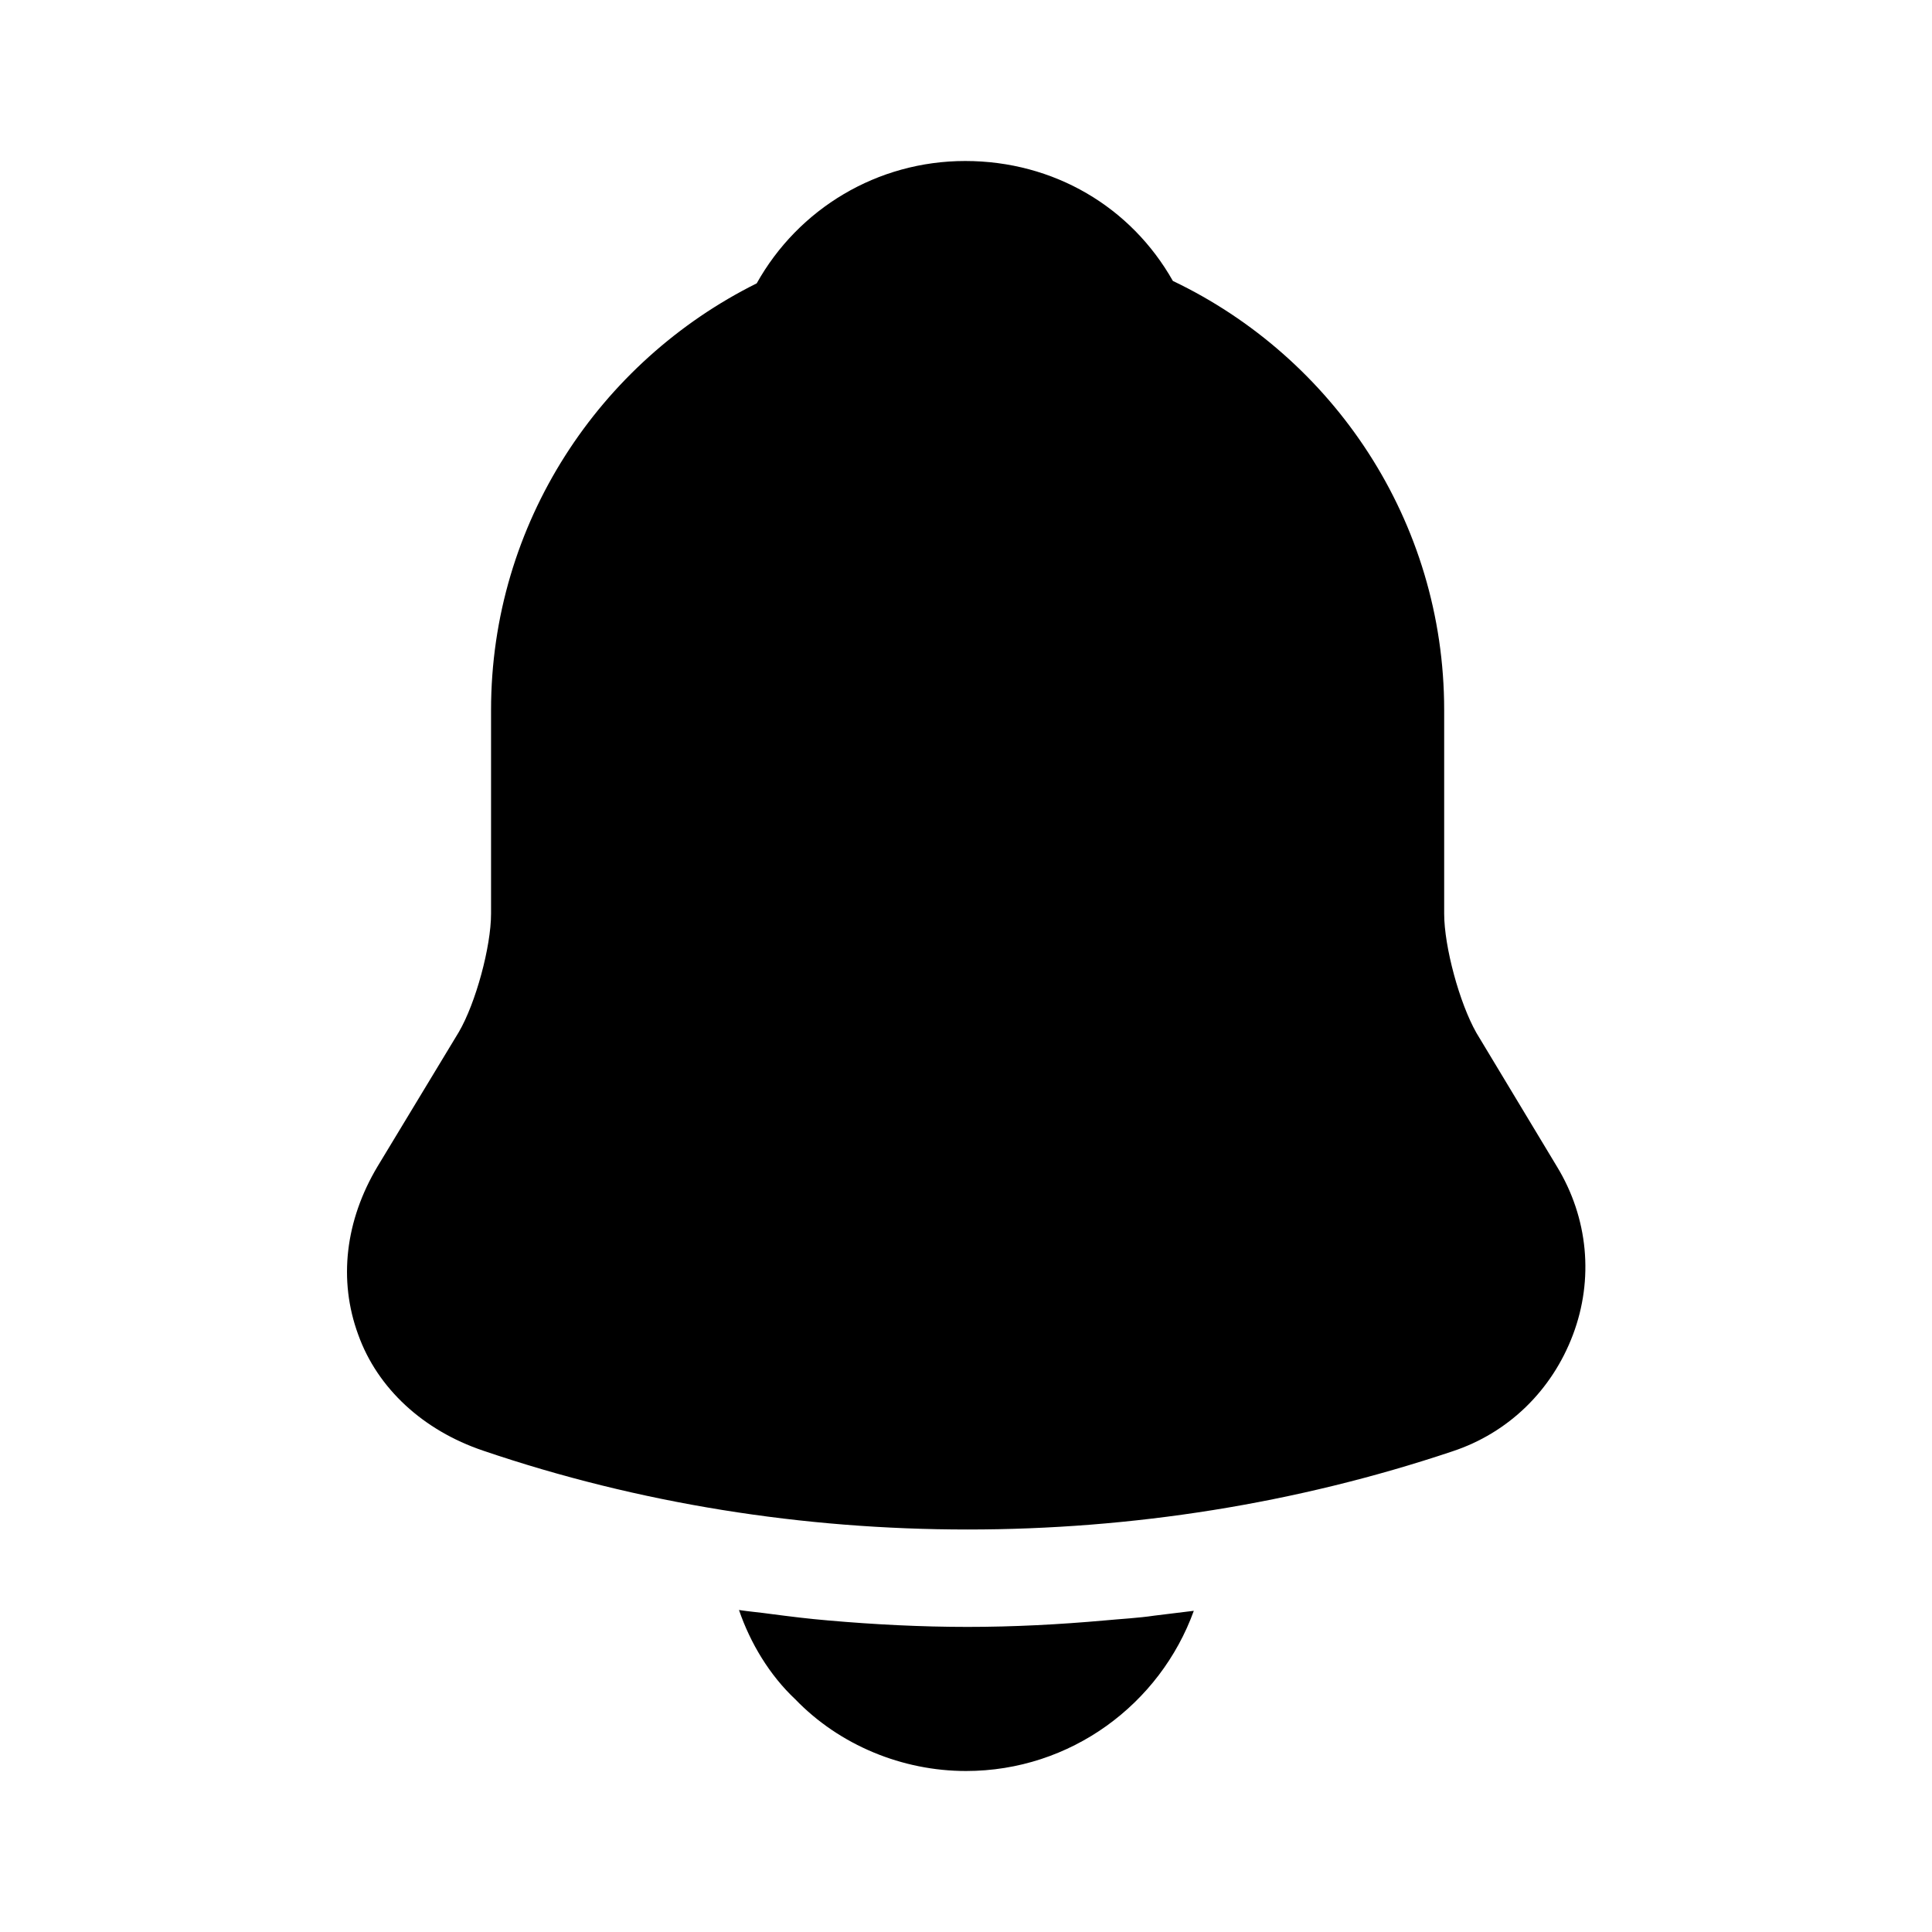
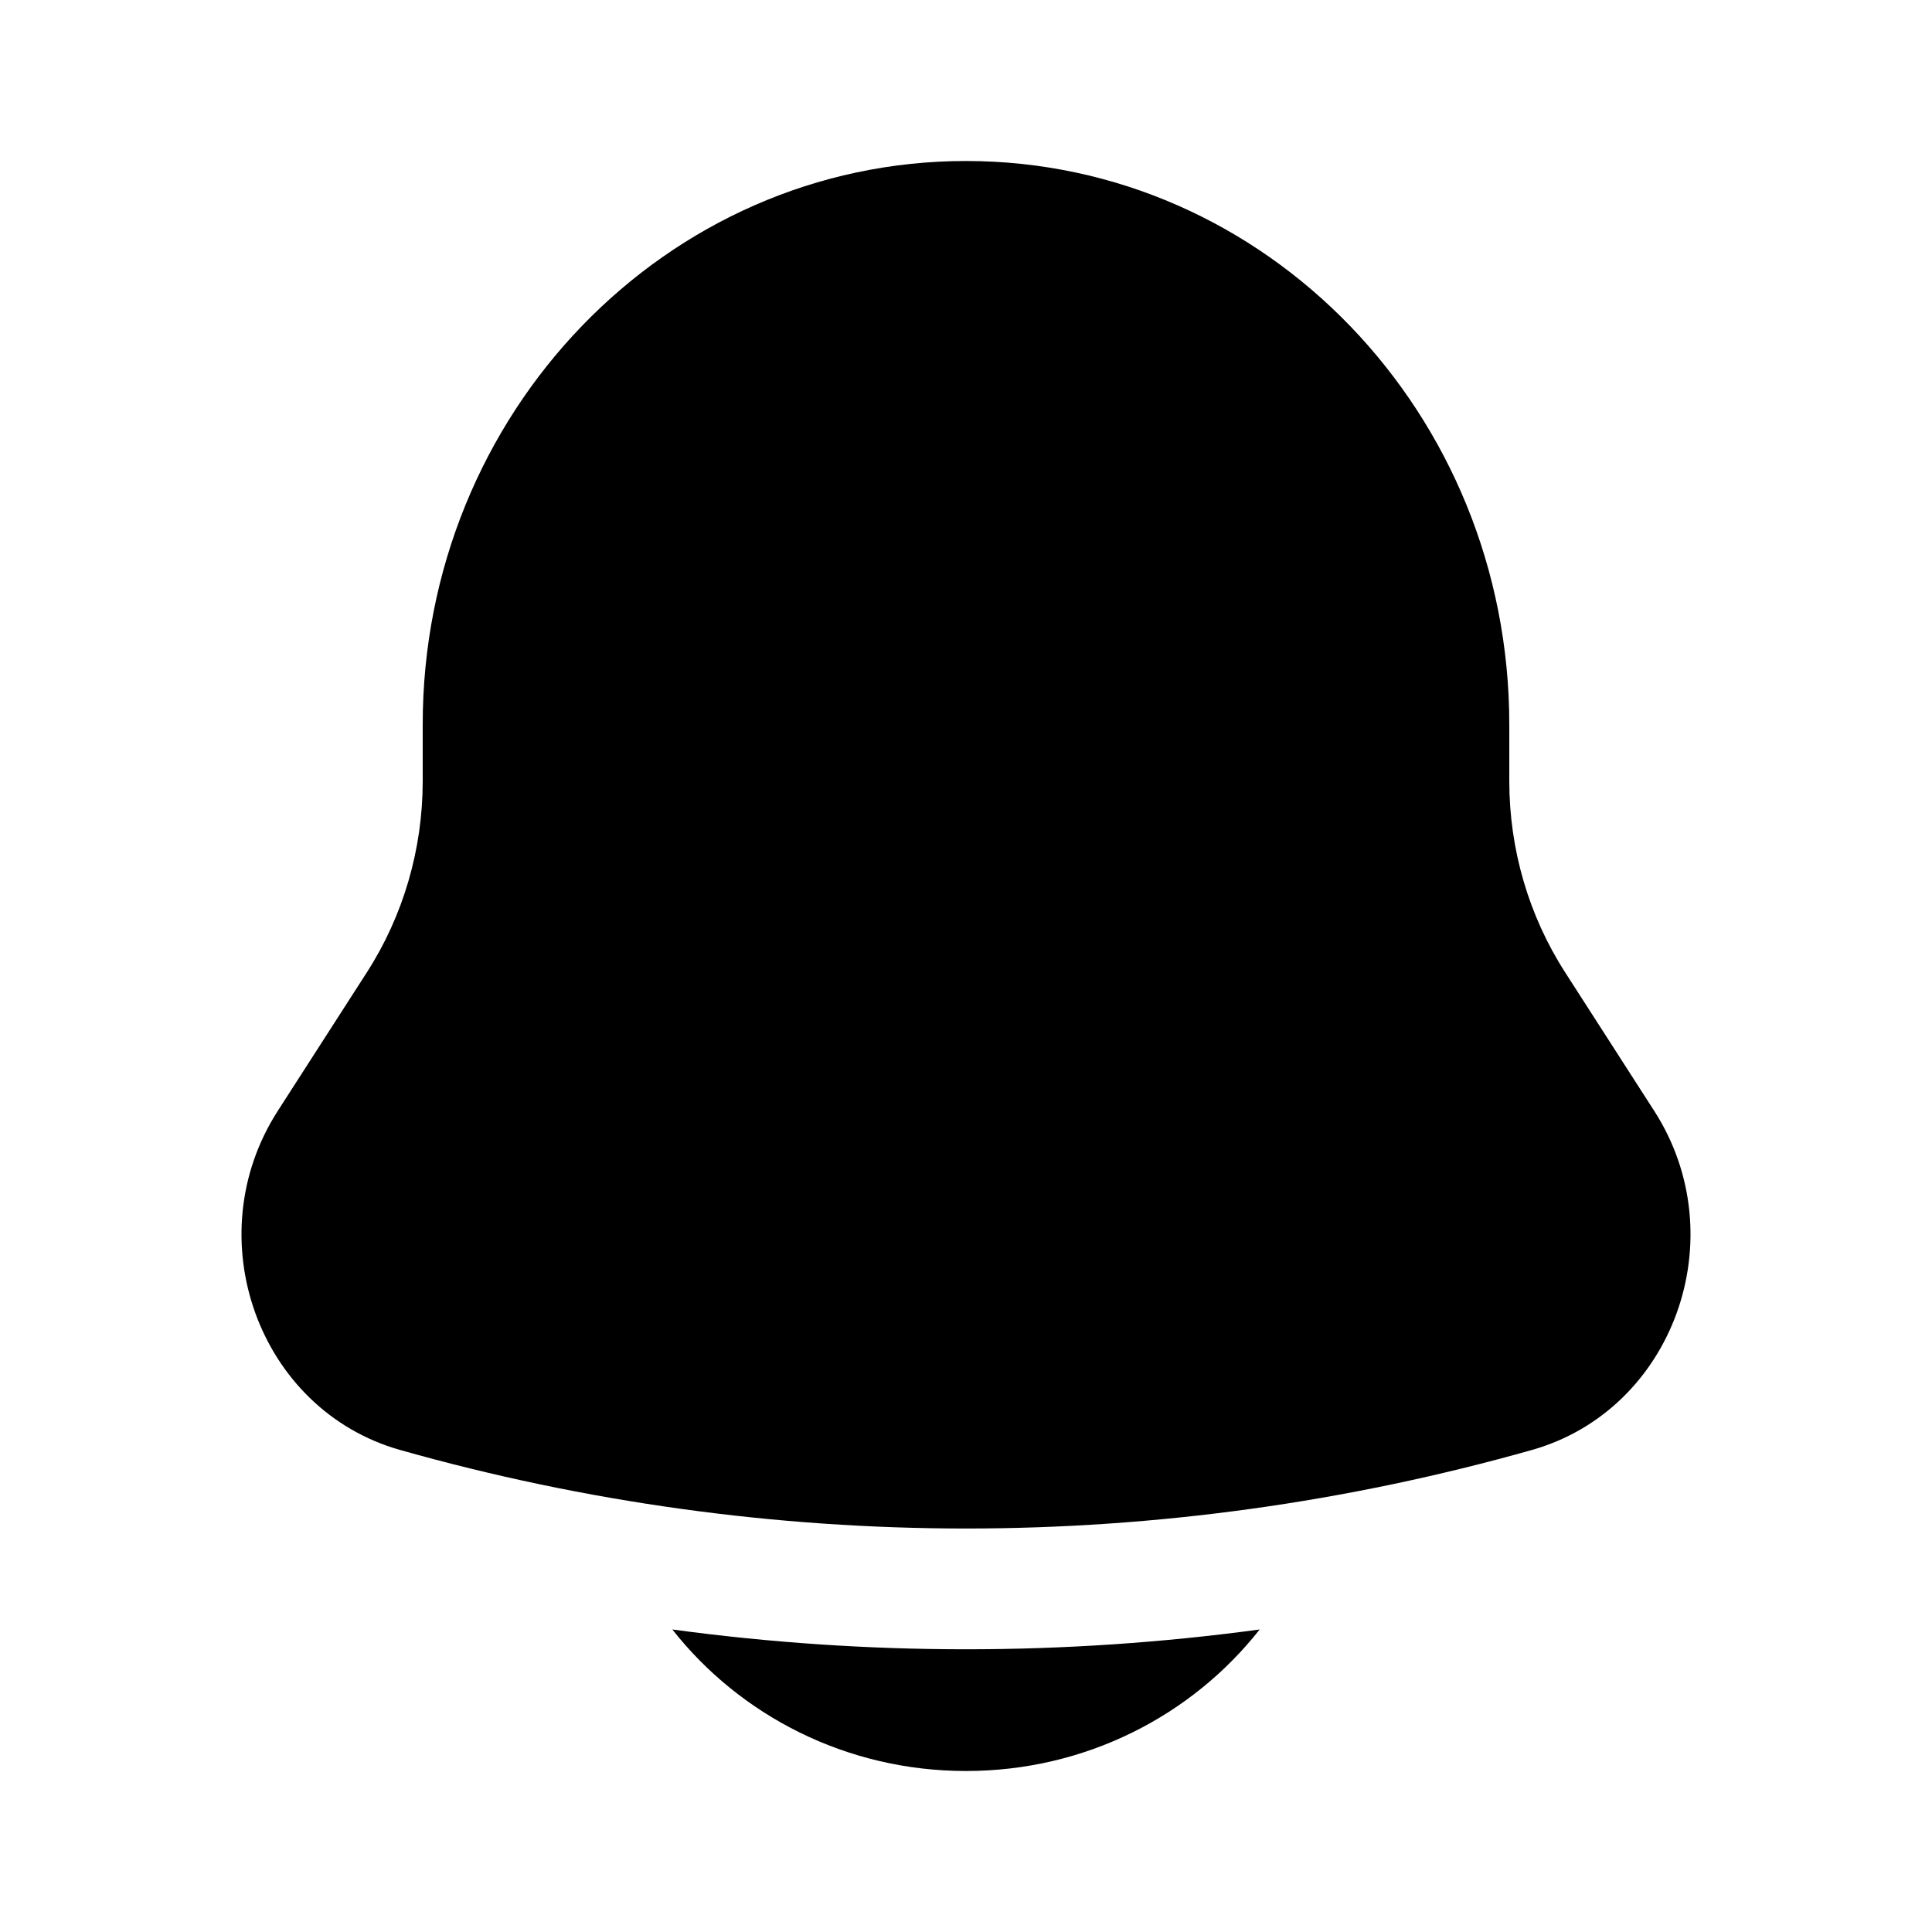
<svg xmlns="http://www.w3.org/2000/svg" width="24" height="24" viewBox="0 0 24 24" fill="none">
-   <path d="M19.34 14.49L18.34 12.83C18.13 12.46 17.94 11.76 17.94 11.35V8.82C17.94 6.47 16.56 4.44 14.57 3.49C14.05 2.57 13.09 2 11.99 2C10.9 2 9.92 2.59 9.4 3.52C7.45 4.49 6.1 6.5 6.1 8.82V11.35C6.1 11.76 5.91 12.46 5.7 12.82L4.69 14.49C4.29 15.16 4.2 15.9 4.45 16.58C4.69 17.25 5.26 17.77 6 18.02C7.94 18.68 9.98 19 12.02 19C14.06 19 16.1 18.68 18.04 18.03C18.74 17.8 19.28 17.27 19.54 16.58C19.8 15.89 19.73 15.13 19.34 14.49Z" fill="currentColor" />
-   <path d="M14.83 20.01C14.41 21.17 13.3 22 12 22C11.21 22 10.43 21.68 9.88 21.11C9.56 20.81 9.32 20.41 9.18 20C9.31 20.02 9.44 20.03 9.58 20.05C9.81 20.08 10.05 20.11 10.29 20.13C10.86 20.18 11.44 20.21 12.02 20.21C12.59 20.21 13.16 20.18 13.72 20.13C13.93 20.11 14.14 20.1 14.34 20.07C14.5 20.05 14.66 20.03 14.83 20.01Z" fill="currentColor" />
+   <path d="M8.352 20.242C9.193 21.311 10.514 22 12 22C13.486 22 14.807 21.311 15.648 20.242C13.226 20.57 10.774 20.57 8.352 20.242Z" fill="currentColor" />
+   <path d="M18.749 9V9.704C18.749 10.549 18.99 11.375 19.442 12.078L20.55 13.801C21.561 15.375 20.789 17.514 19.03 18.012C14.427 19.313 9.573 19.313 4.97 18.012C3.211 17.514 2.439 15.375 3.45 13.801L4.558 12.078C5.01 11.375 5.251 10.549 5.251 9.704V9C5.251 5.134 8.273 2 12 2C15.727 2 18.749 5.134 18.749 9Z" fill="currentColor" />
</svg>
